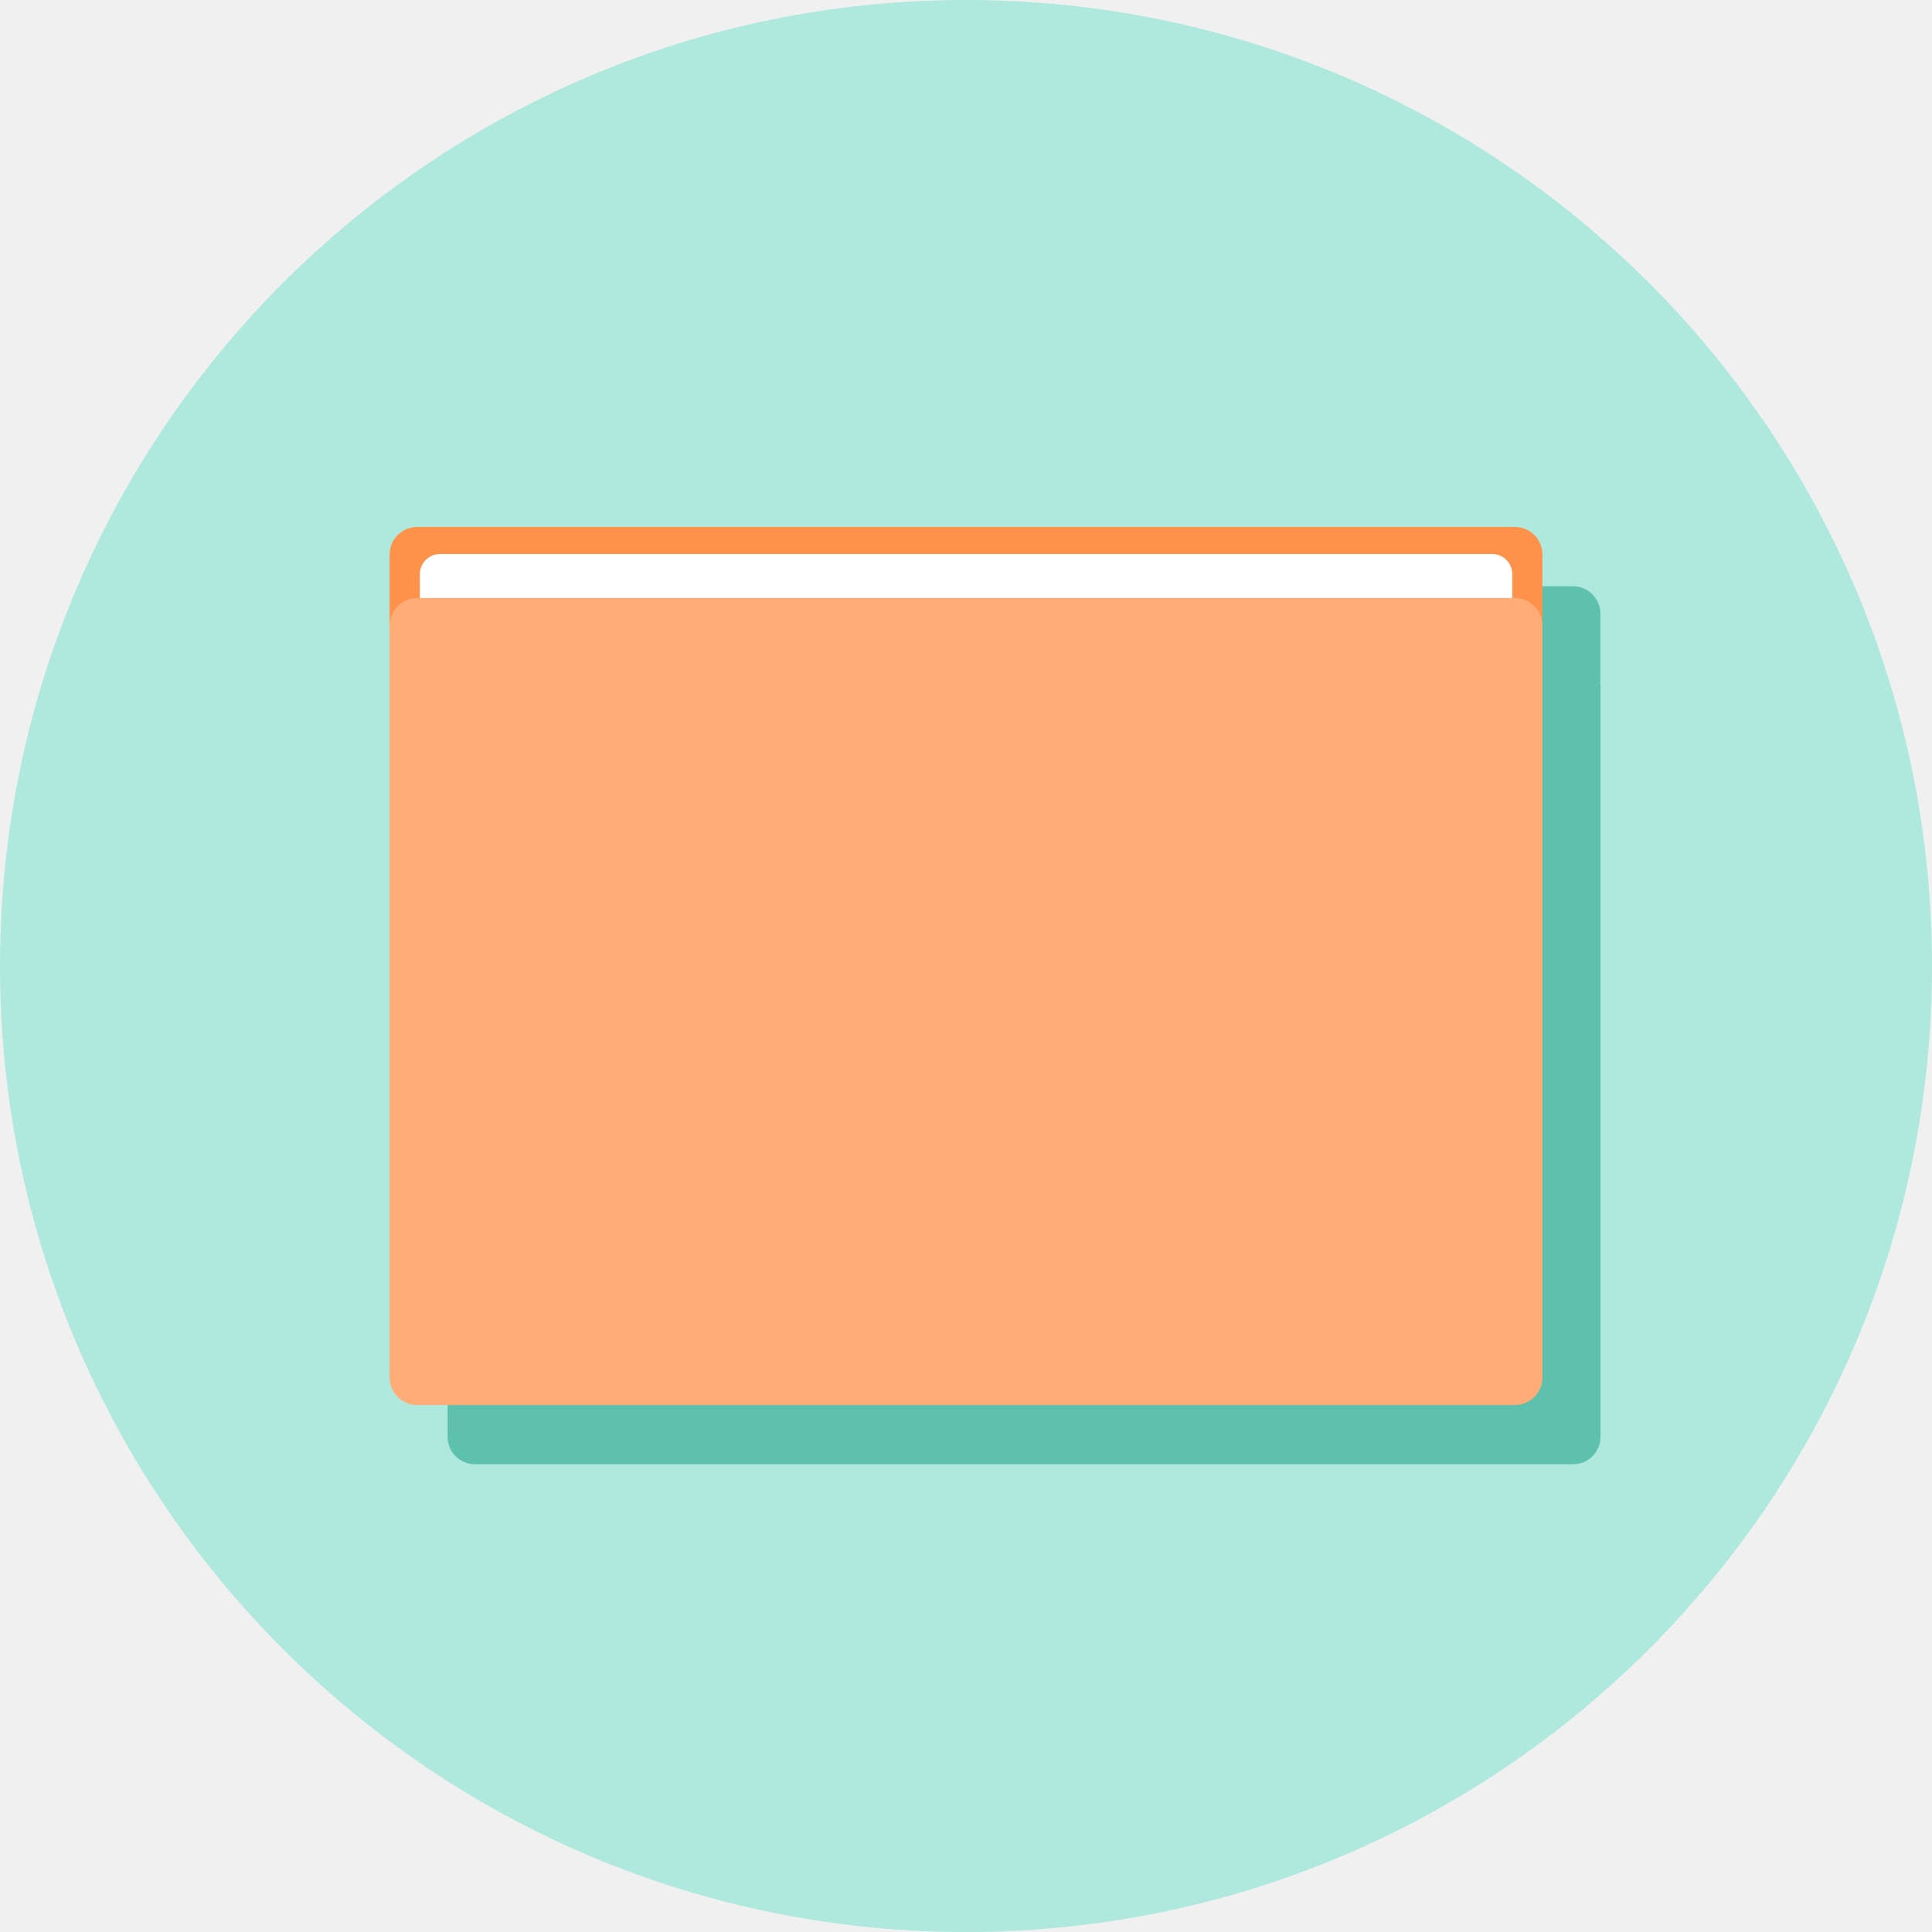
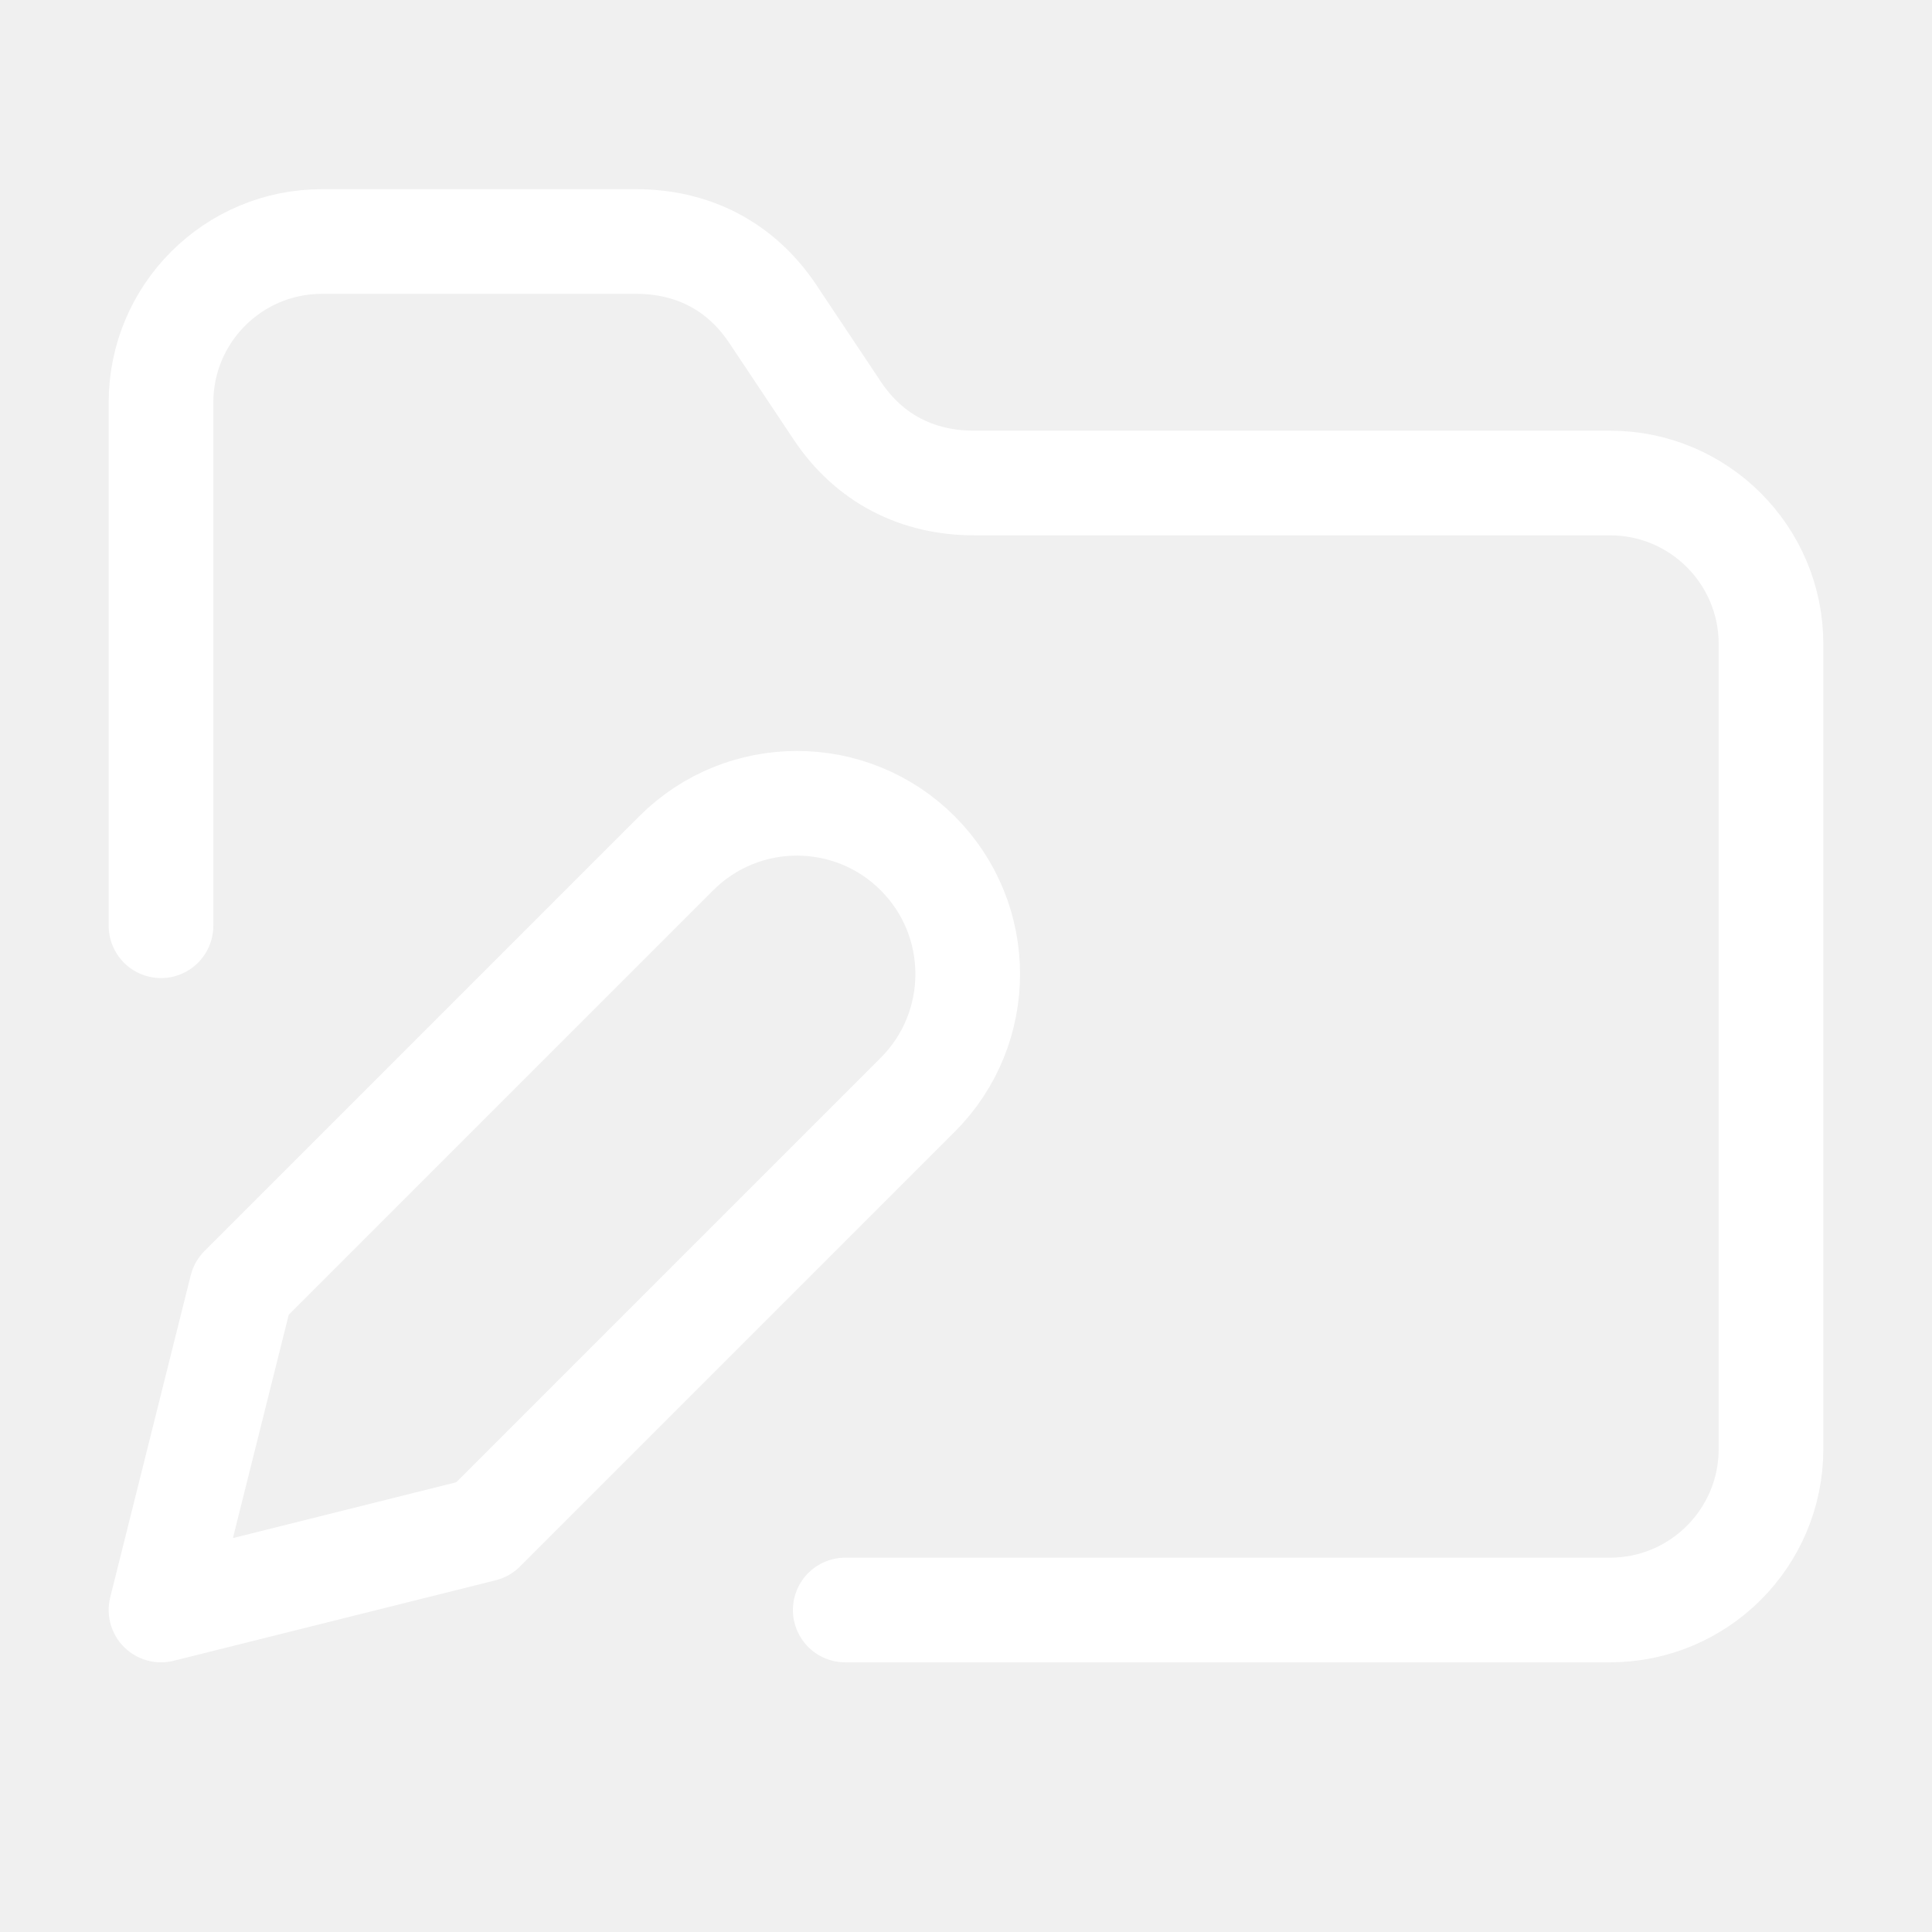
- <svg xmlns="http://www.w3.org/2000/svg" width="800px" height="800px" viewBox="0 0 12.7 12.7" id="svg8" version="1.1">
-   <defs id="defs2">
-     <clipPath clipPathUnits="userSpaceOnUse" id="clipPath5343">
-       <path d="m 3.069,285.557 c -1.614,1.196 -2.566,3.085 -2.569,5.093 0,3.507 2.843,6.35 6.35,6.35 C 10.357,297 13.2,294.157 13.2,290.65 c -0.002,-0.843 -0.452,-2.713 -0.5,-2.454 -0.024,0.841 -0.572,2.353 -0.602,2.231 -0.003,-0.506 -0.288,-1.426 -0.305,-1.195 0.028,1.407 -1.484,3.177 -2.308,3.5 -0.831,0.369 -1.737,0.564 -2.612,0.565 -0.174,2e-5 -1.169,-0.138 -1.644,-0.704 -0.826,-0.893 -0.002,-1.1 0.463,-1.273 0.506,-0.189 1.031,-0.31 1.52,-0.42 0.746,-0.168 0.471,-0.526 0.105,-0.629 -0.927,-0.26 -2.045,0.335 -2.865,0.306 -0.848,-0.029 -0.805,-1.696 -0.141,-1.762 0.739,-0.073 1.667,-0.511 1.462,-0.657 -0.83,-0.617 -0.962,-0.791 -1.06,-1.164 -0.148,-0.565 0.341,-1.036 0.058,-0.964 -0.26,0.08 -0.411,0.156 -0.599,0.257 -0.167,0.09 -0.294,0.055 -0.675,0.002 -0.325,-0.045 -0.387,-0.056 -0.376,-0.257 0.011,-0.201 0.073,-0.521 -0.052,-0.476 z" id="path5345" style="fill:#7aafff;fill-opacity:1;stroke:none;stroke-width:2.01;stroke-linecap:round;stroke-linejoin:round;stroke-miterlimit:4;stroke-dasharray:none;stroke-opacity:1" />
-     </clipPath>
-   </defs>
-   <g id="layer1" transform="translate(0,-284.3)">
-     <circle cx="6.35" cy="290.65" id="path4485-753" r="6.35" style="fill:#afe9dd;fill-opacity:1;stroke:none;stroke-width:2.01;stroke-linecap:round;stroke-linejoin:round;stroke-miterlimit:4;stroke-dasharray:none;stroke-opacity:1" />
-     <g id="g4535-5" style="fill:#5dc1ae;fill-opacity:1" transform="matrix(0.8840467,0,0,0.8840467,20.22257,25.26901)">
-       <path d="m -19.342,297.365 c -0.114,0 -0.205,0.091 -0.205,0.205 v 0.503 c 0,0.005 0.002,0.008 0.002,0.013 -2.64e-4,0.004 -0.002,0.008 -0.002,0.012 v 5.591 c 0,0.114 0.091,0.205 0.205,0.205 h 8.163 c 0.114,0 0.205,-0.092 0.205,-0.205 v -5.591 c 0,-0.005 -0.003,-0.009 -0.003,-0.014 2.18e-4,-0.004 0.002,-0.007 0.002,-0.011 v -0.503 c 0,-0.114 -0.091,-0.205 -0.205,-0.205 z" id="rect4515-3" style="fill:#5dc1ae;fill-opacity:1;stroke:none;stroke-width:3.293;stroke-linecap:round;stroke-linejoin:round;stroke-miterlimit:4;stroke-dasharray:none;stroke-opacity:1" />
-     </g>
-     <rect height="0.807" id="rect4515" ry="0.181" style="fill:#ff924b;fill-opacity:1;stroke:none;stroke-width:2.912;stroke-linecap:round;stroke-linejoin:round;stroke-miterlimit:4;stroke-dasharray:none;stroke-opacity:1" width="7.578" x="2.561" y="287.764" />
-     <rect height="0.807" id="rect4515-7" ry="0.132" style="fill:#ffffff;fill-opacity:1;stroke:none;stroke-width:2.834;stroke-linecap:round;stroke-linejoin:round;stroke-miterlimit:4;stroke-dasharray:none;stroke-opacity:1" width="7.181" x="2.76" y="287.942" />
-     <rect height="5.305" id="rect4513" ry="0.181" style="fill:#ffac76;fill-opacity:1;stroke:none;stroke-width:1.847;stroke-linecap:round;stroke-linejoin:round;stroke-miterlimit:4;stroke-dasharray:none;stroke-opacity:1" width="7.578" x="2.561" y="288.231" />
+ <svg xmlns="http://www.w3.org/2000/svg" width="16" height="16" viewBox="0 0 24 24">
+   <g fill="none" stroke="white" stroke-linecap="round" stroke-linejoin="round" stroke-width="1.3">
+     <path d="M8.4 10.6a2 2 0 0 1 3 3L6 19l-4 1l1-4Z" />
+     <path d="M2 11.5V5a2 2 0 0 1 2-2h3.9c.7 0 1.3.3 1.7.9l.8 1.2c.4.6 1 .9 1.7.9H20a2 2 0 0 1 2 2v10a2 2 0 0 1-2 2h-9.5" />
  </g>
</svg>
